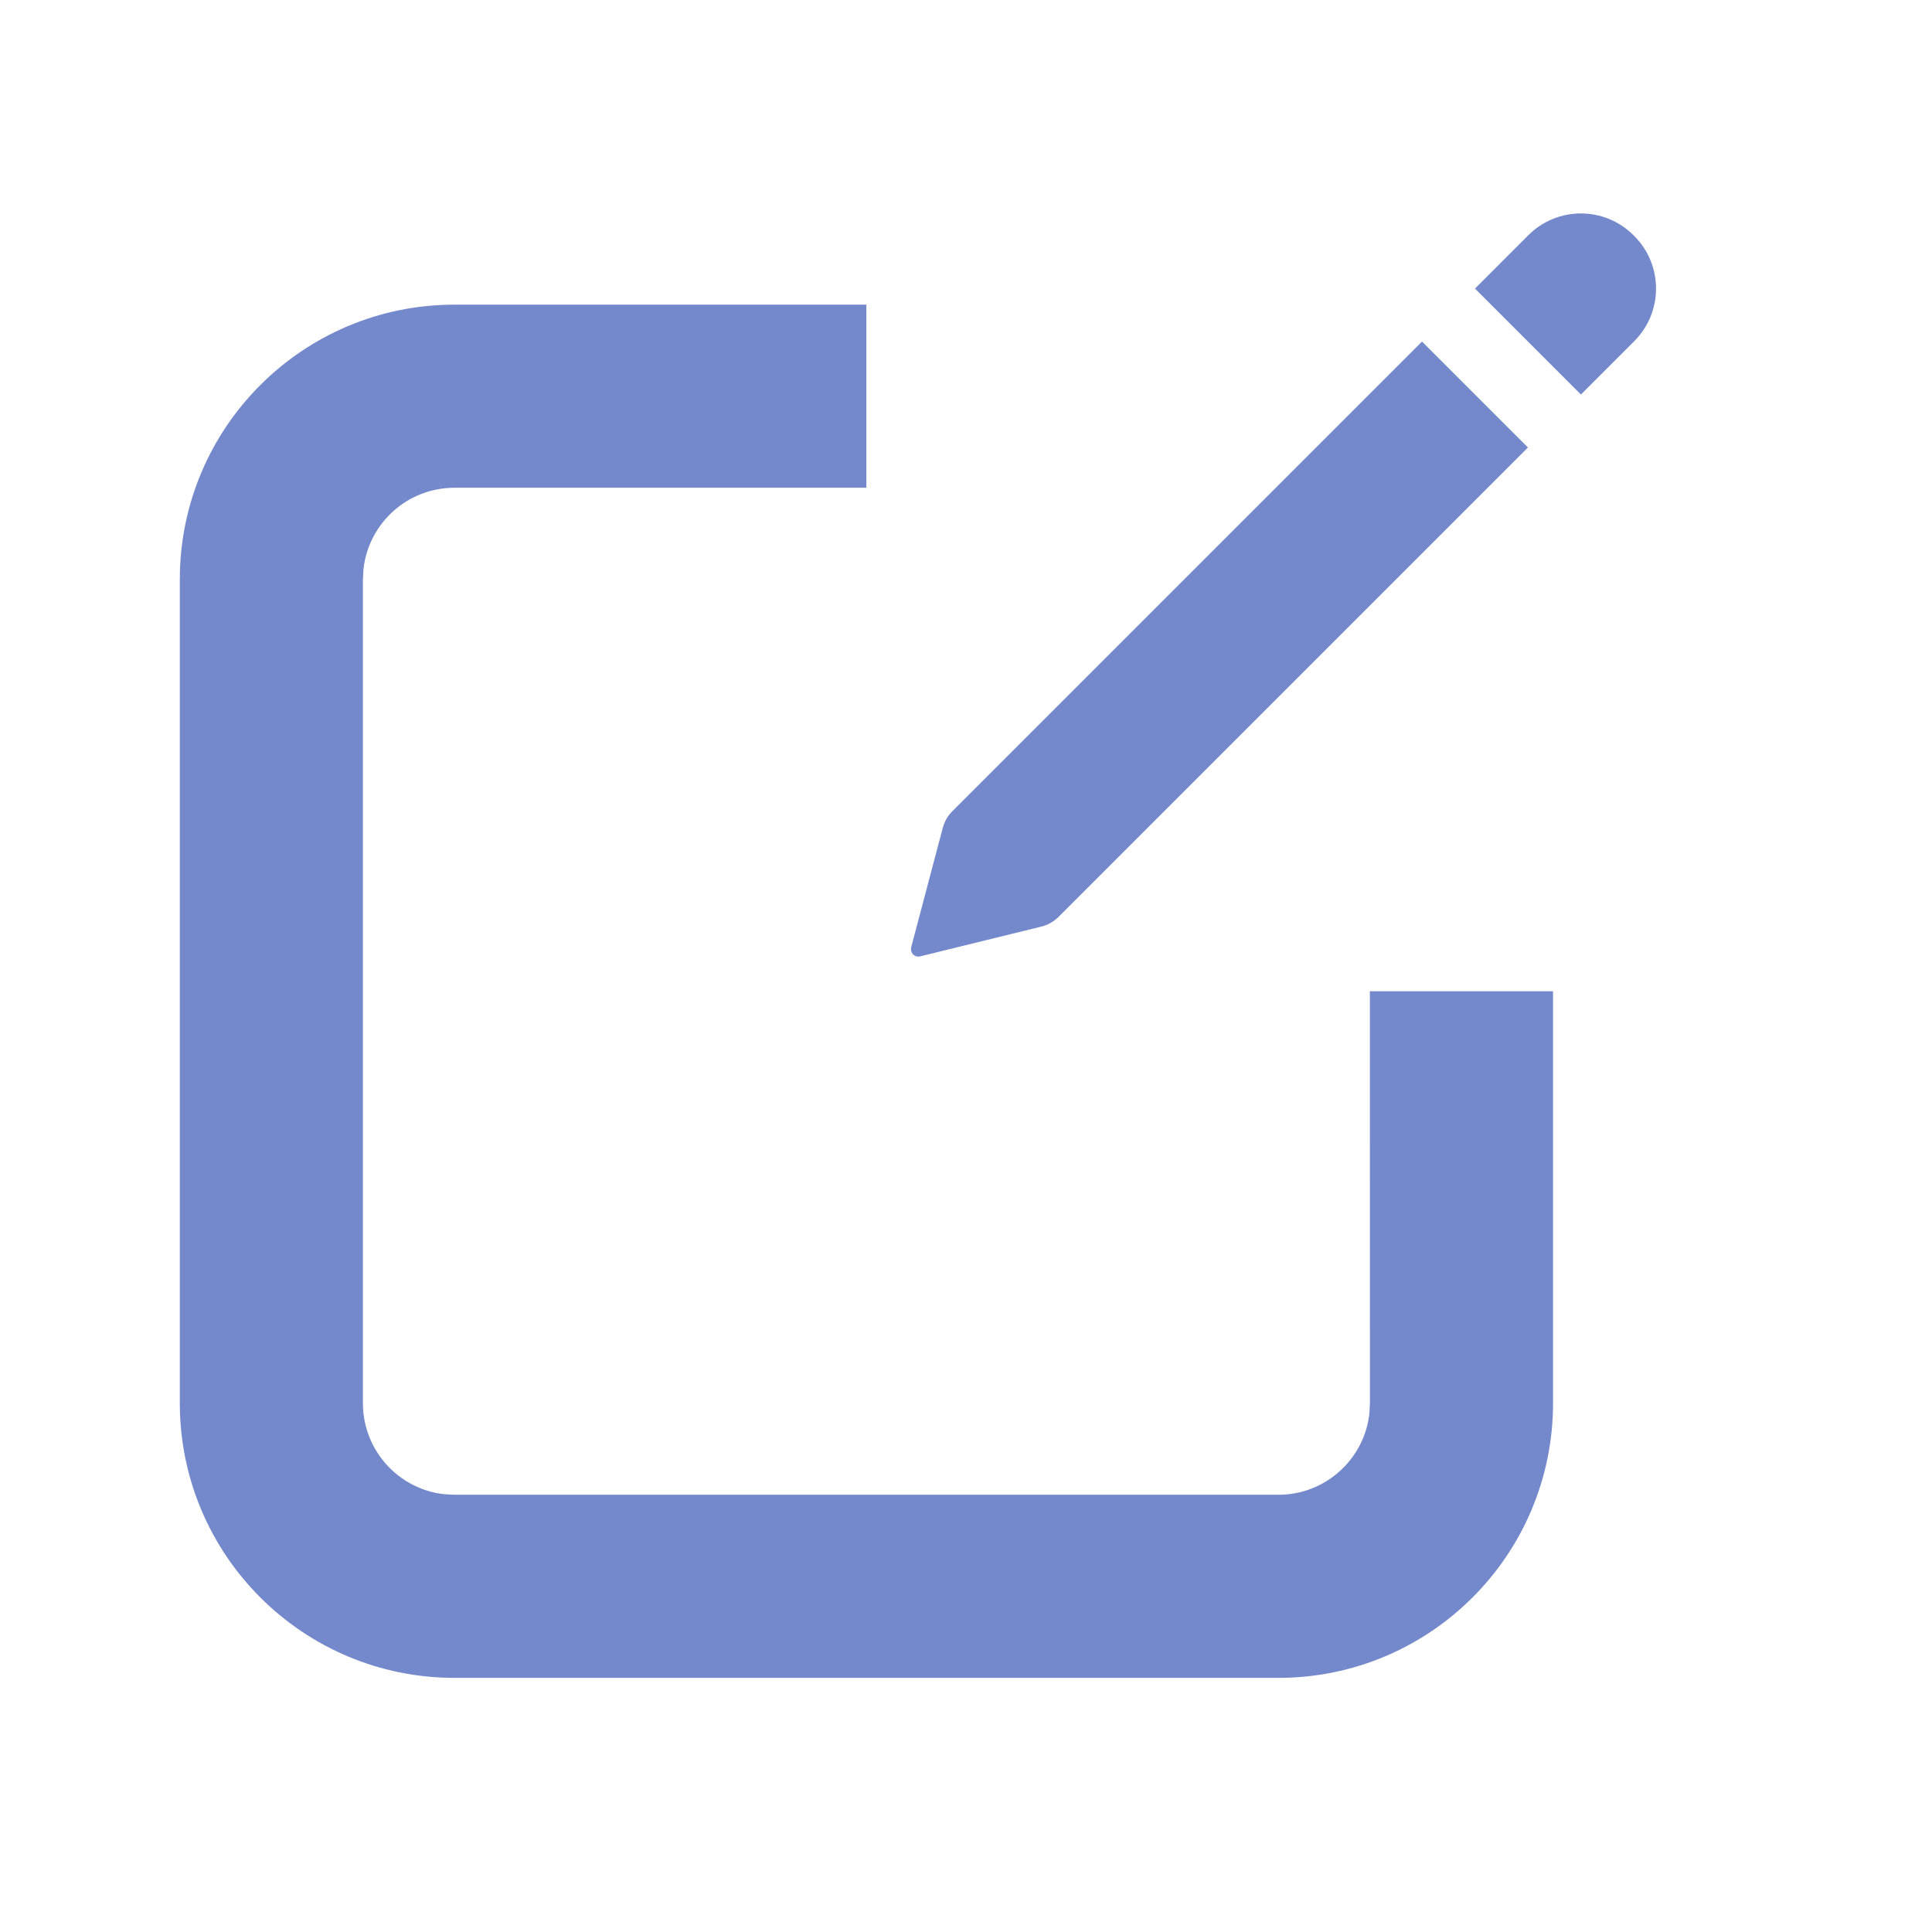
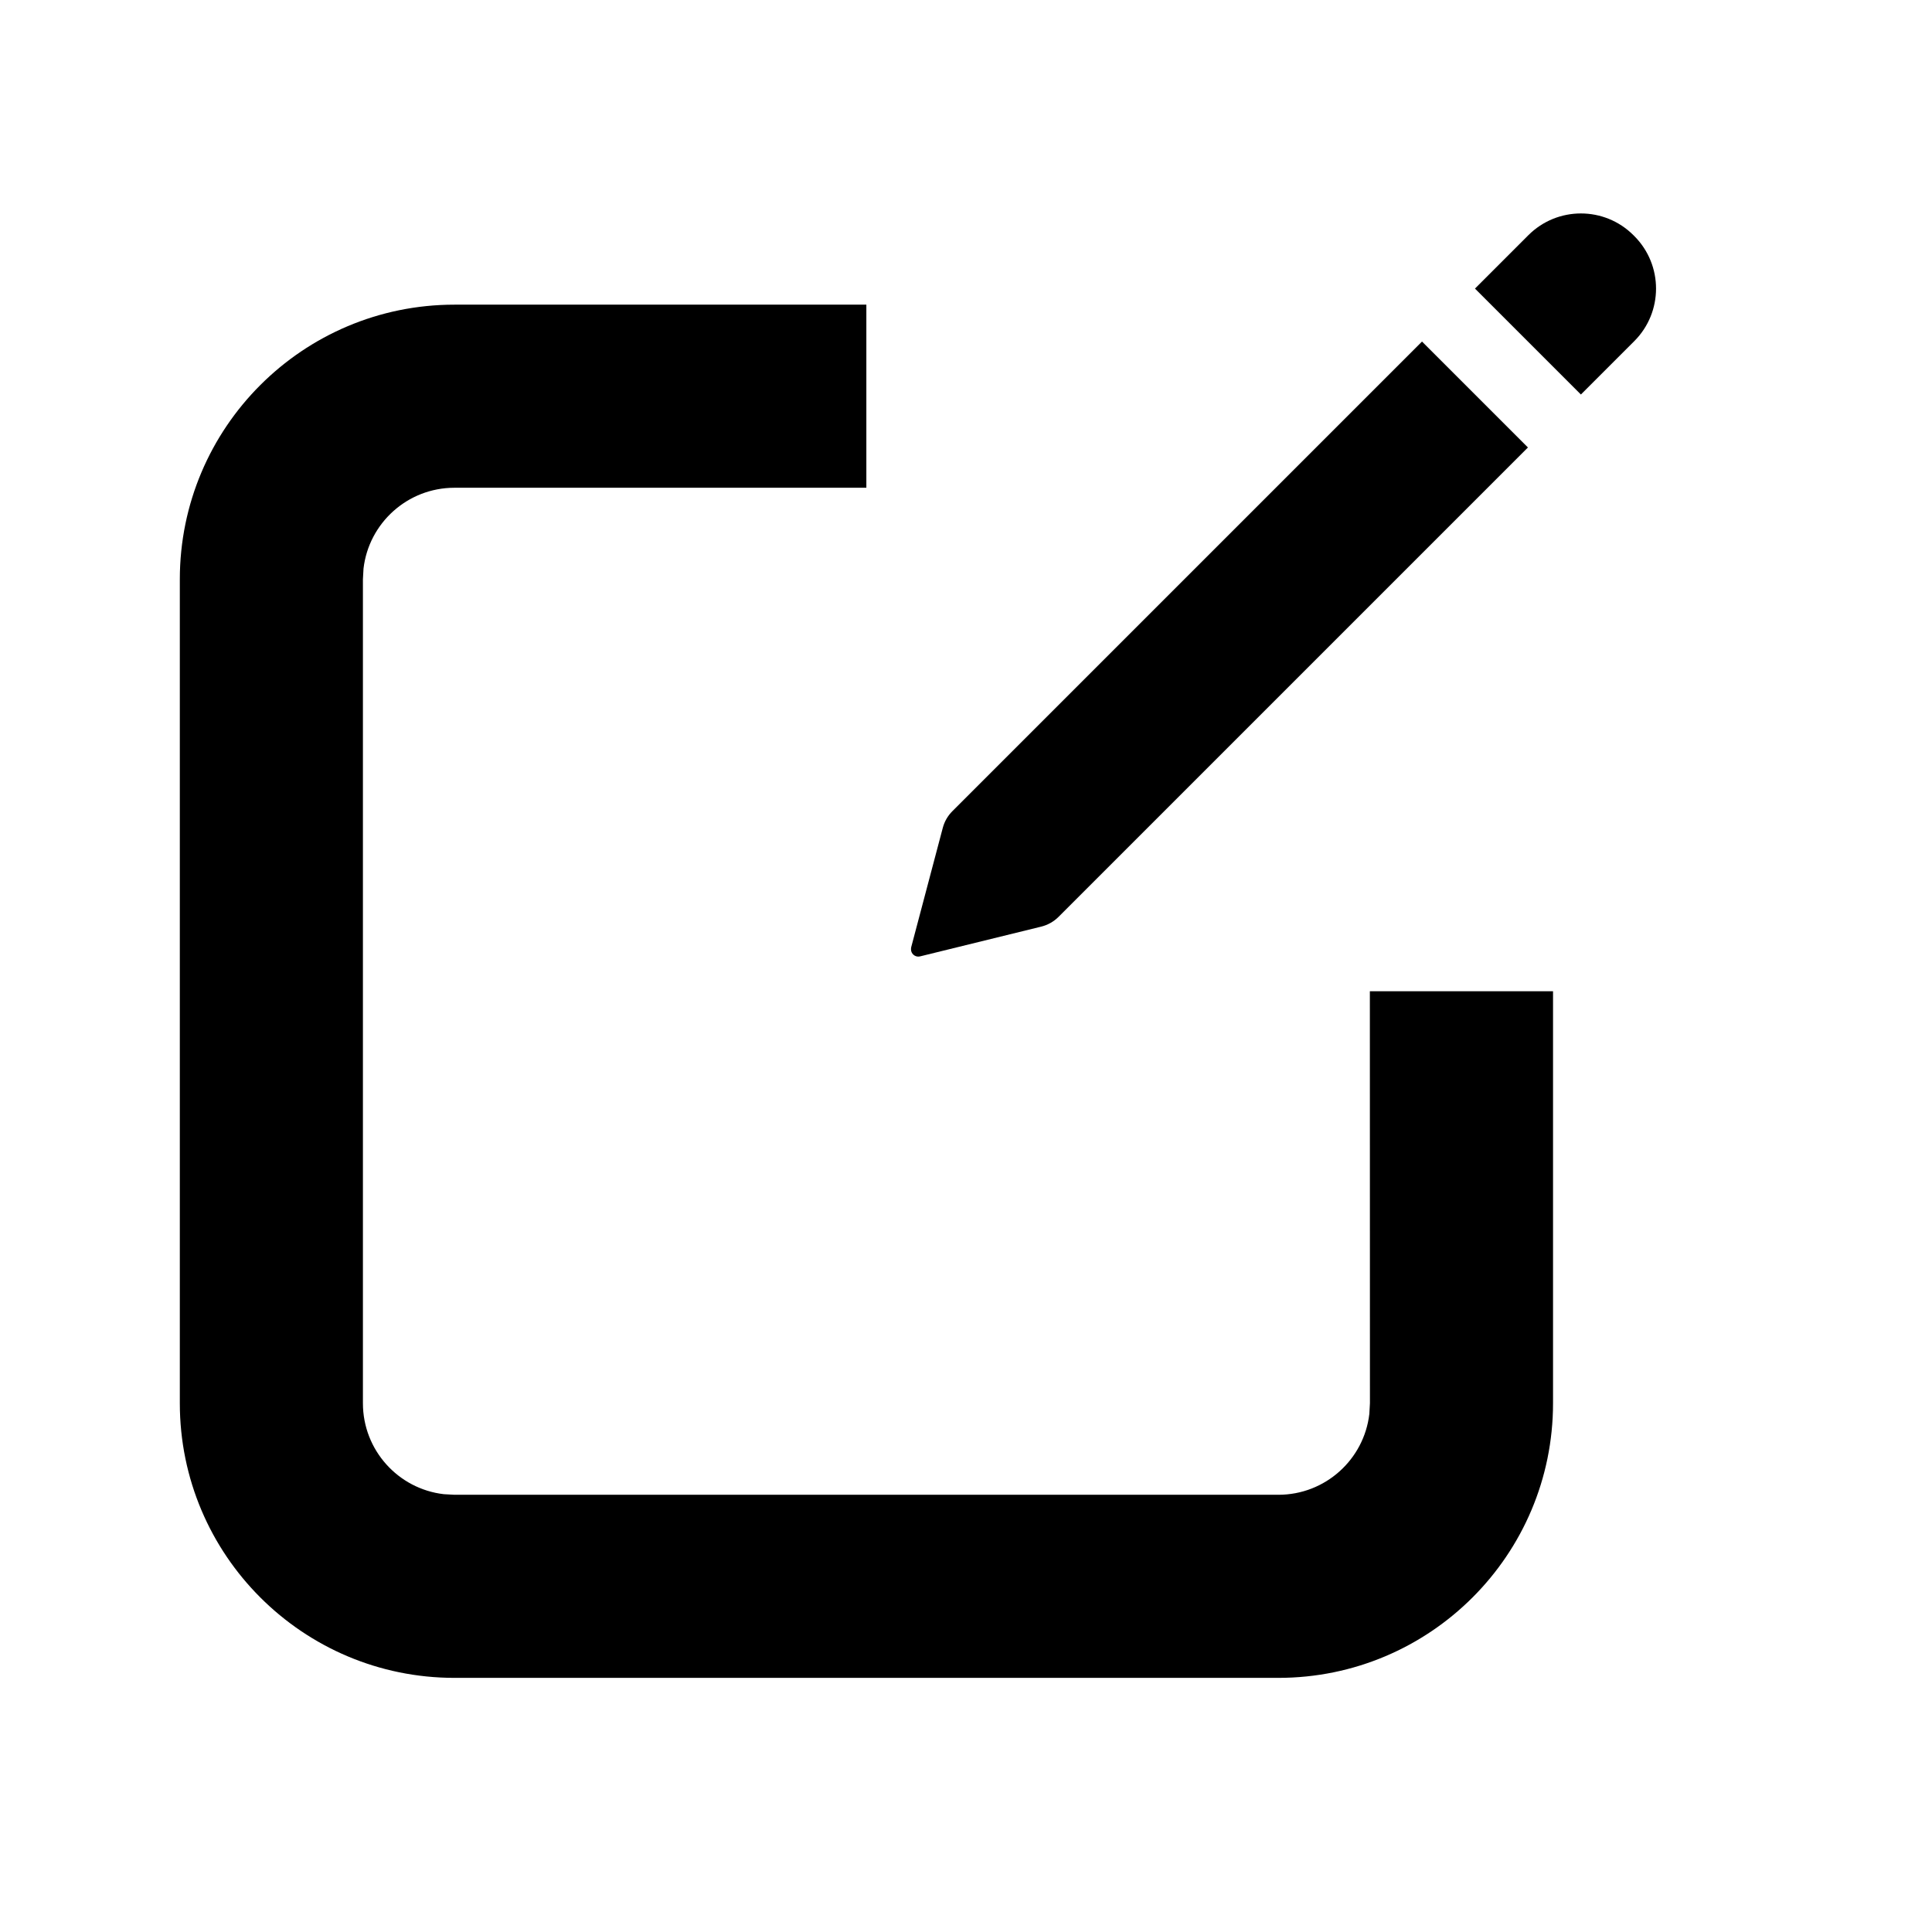
<svg xmlns="http://www.w3.org/2000/svg" width="26px" height="26px" viewBox="0 0 26 26" version="1.1">
  <g id="Home-page" stroke="none" stroke-width="1" fill="none" fill-rule="evenodd">
    <g id="HighLevel---Search-hover" transform="translate(-24, -299)">
      <g id="Group-8" transform="translate(24, 299)">
        <rect id="Rectangle" x="0" y="0" width="26" height="26" />
-         <g id="Group-5" transform="translate(2, 2)" fill="#7488CC">
+         <g id="Group-5" transform="translate(2, 2)" fill="currentColor">
          <path d="M9.659,2.1 L9.659,4.564 L4.116,4.564 C3.484,4.564 2.963,5.04 2.892,5.652 L2.884,5.796 L2.884,16.884 C2.884,17.516 3.36,18.037 3.972,18.108 L4.116,18.116 L15.204,18.116 C15.836,18.116 16.357,17.64 16.428,17.028 L16.436,16.884 L16.435,11.34 L18.9,11.34 L18.9,16.884 C18.9,18.925 17.245,20.58 15.204,20.58 L4.116,20.58 C2.075,20.58 0.42,18.925 0.42,16.884 L0.42,5.796 C0.42,3.755 2.075,2.1 4.116,2.1 L9.659,2.1 Z" id="Combined-Shape" fill-rule="nonzero" />
          <path d="M18.97,7.022 L19.978,7.022 L19.978,5.006 L20.994,5.006 C21.546,5.006 21.994,5.454 21.994,6.006 L21.994,6.022 C21.994,6.574 21.546,7.022 20.994,7.022 L10.038,7.022 C9.946,7.022 9.857,6.997 9.779,6.95 L8.344,6.081 C8.296,6.053 8.281,5.991 8.31,5.944 C8.319,5.93 8.331,5.918 8.345,5.909 L9.781,5.074 C9.858,5.029 9.944,5.006 10.033,5.006 L18.97,5.006 L18.97,7.022 Z" id="Combined-Shape" transform="translate(15.14474, 6.014087) rotate(-45) translate(-15.14474, -6.014087) " />
        </g>
      </g>
    </g>
  </g>
</svg>
